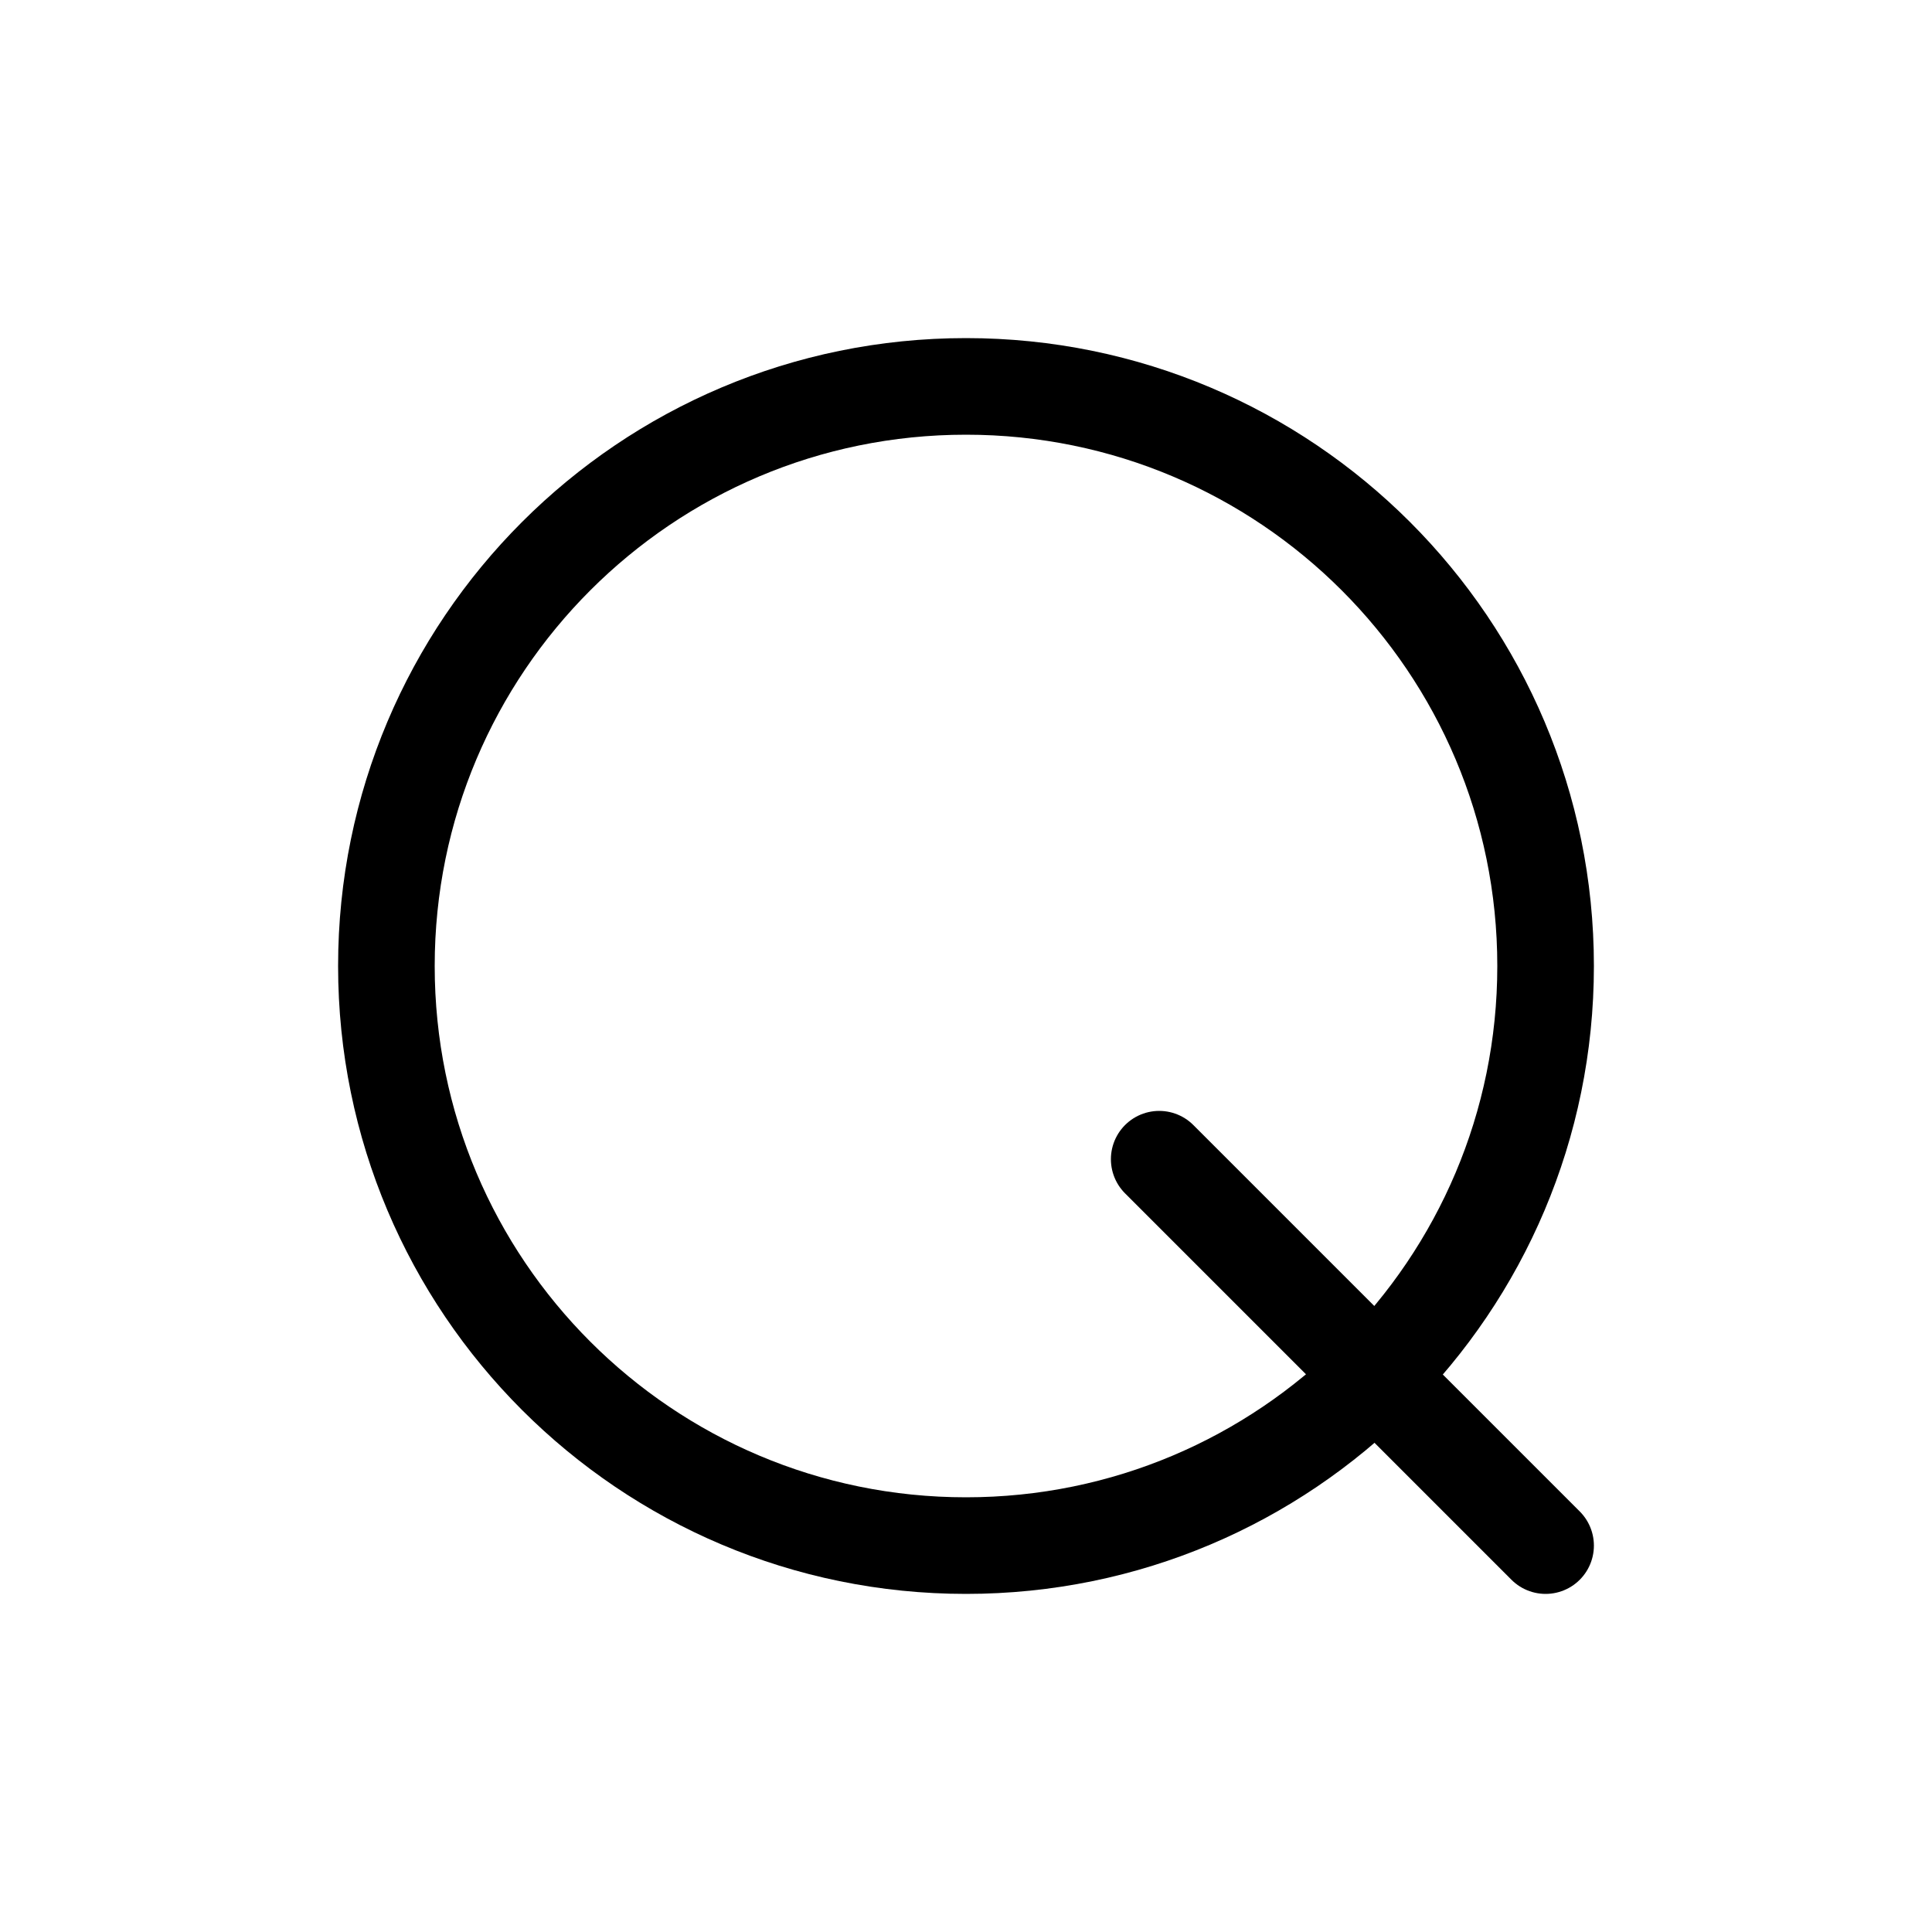
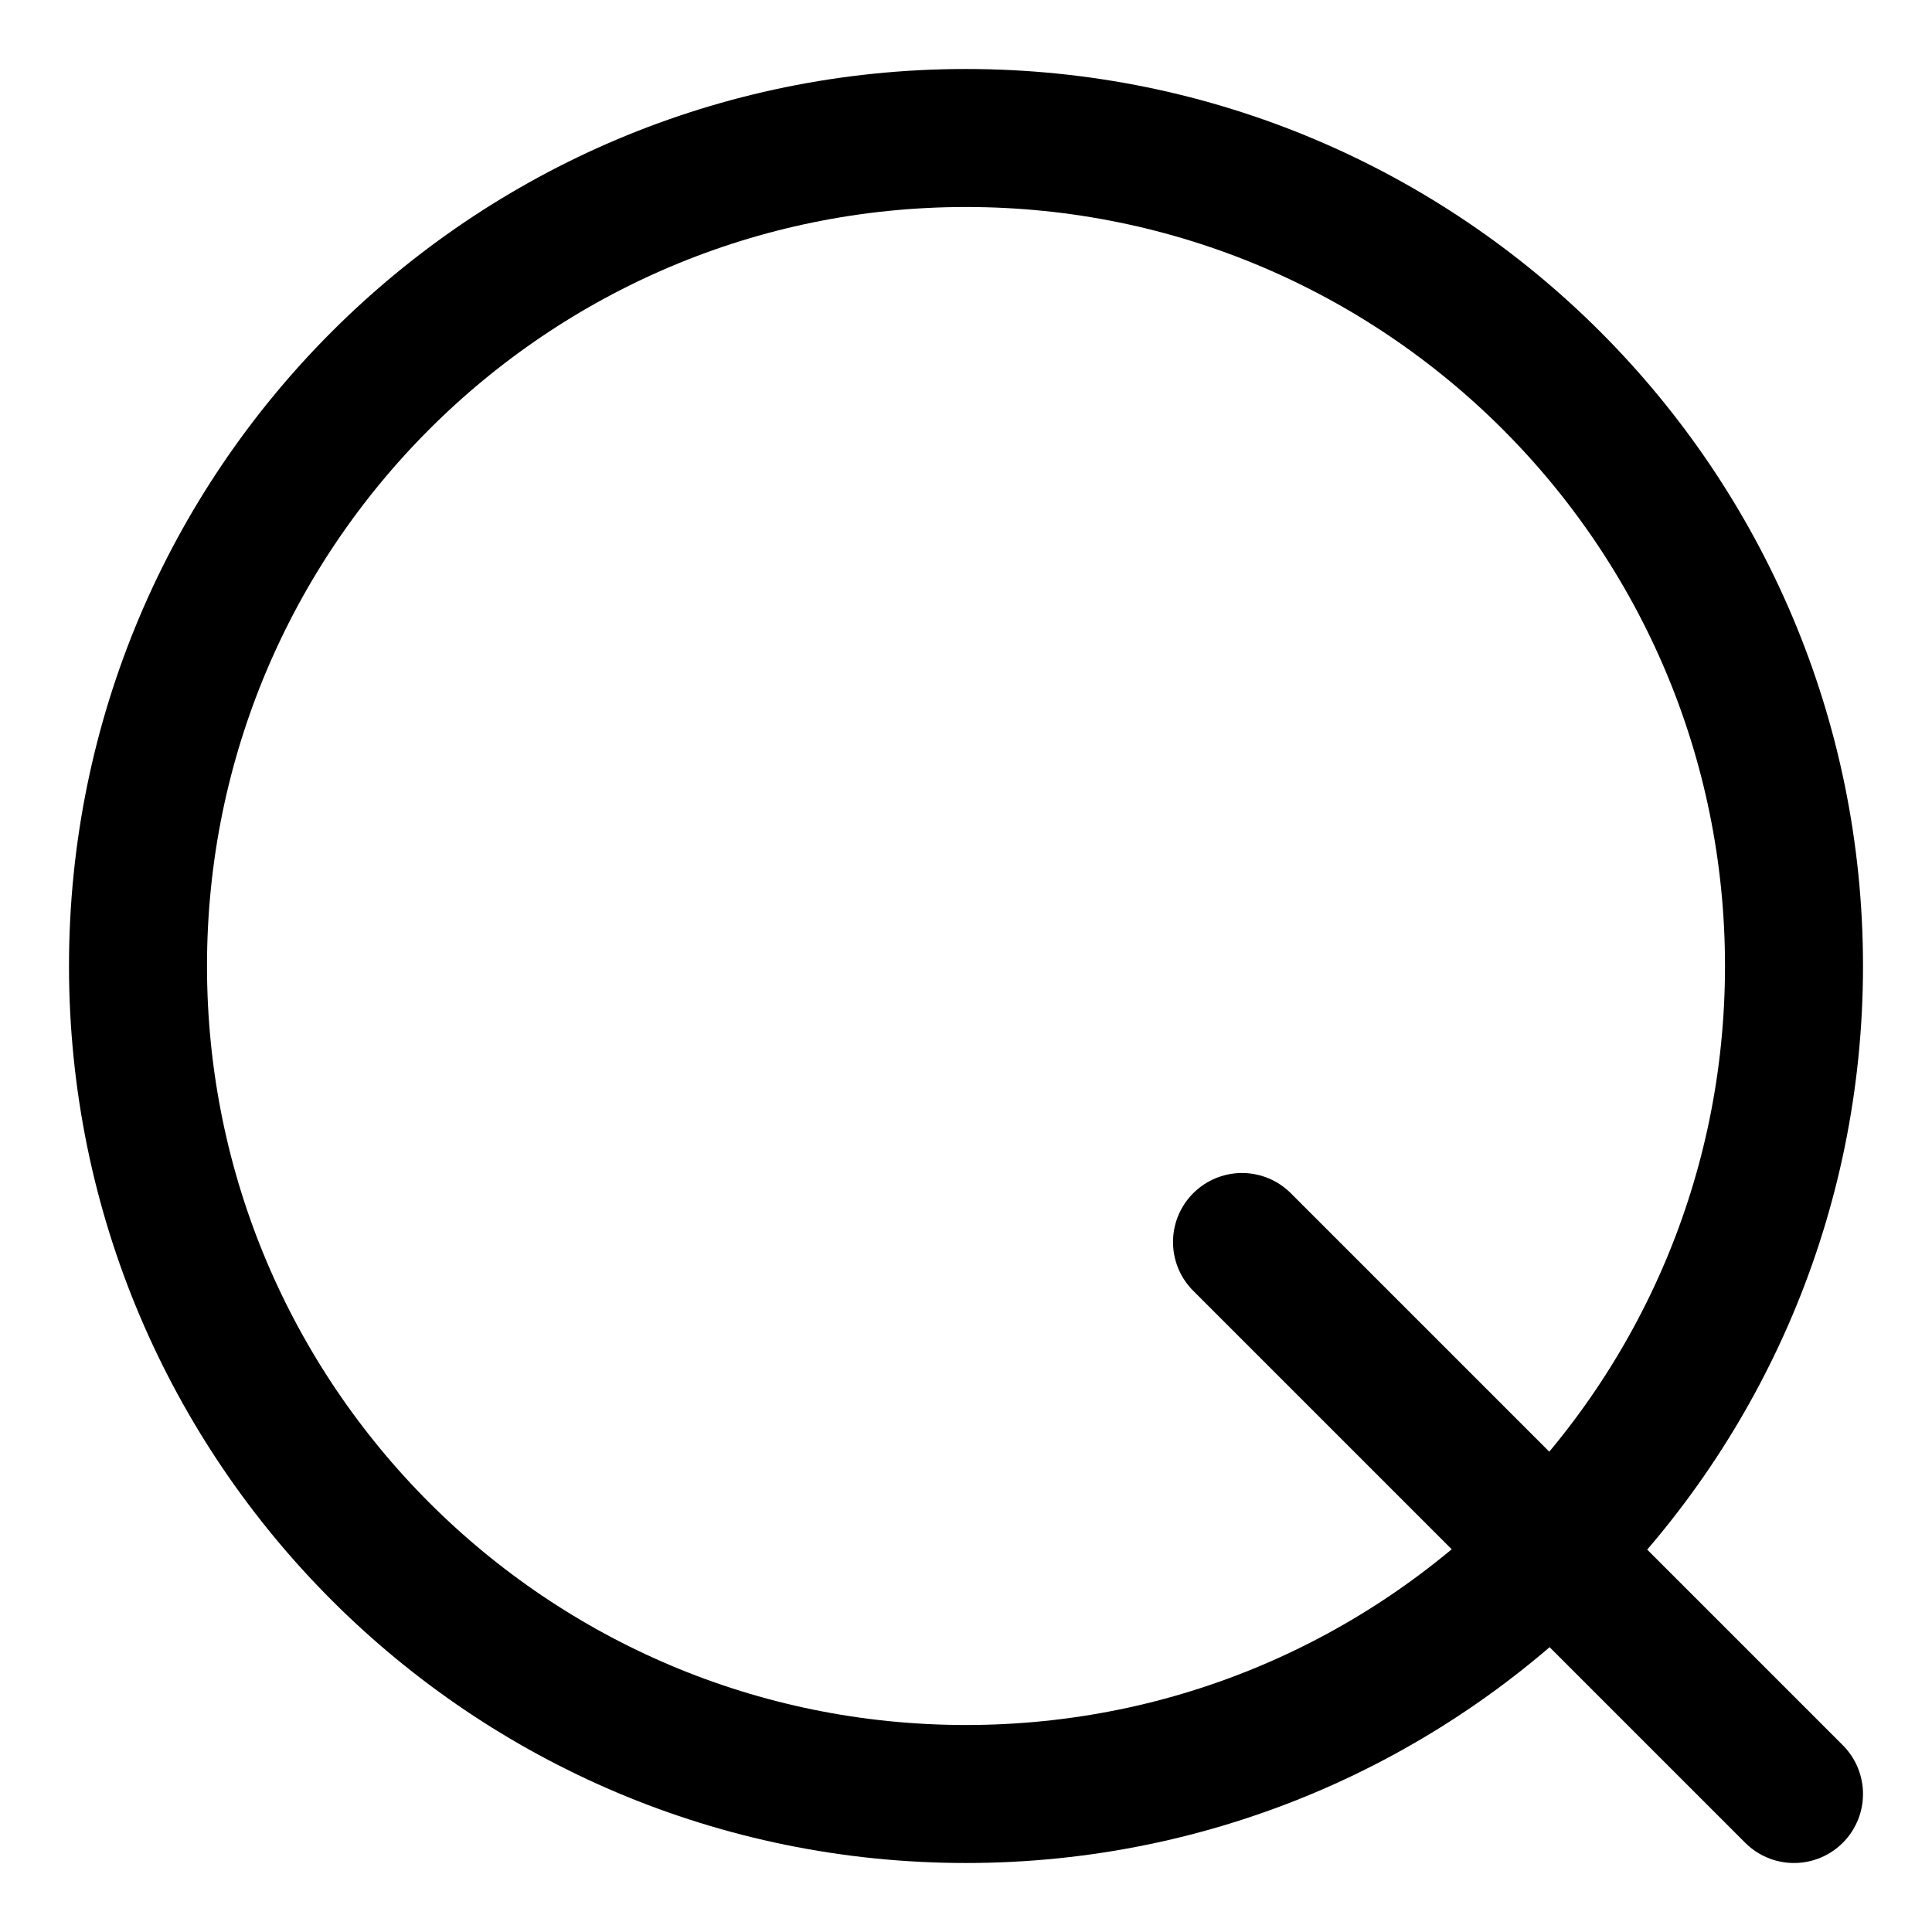
- <svg xmlns="http://www.w3.org/2000/svg" viewBox="0 0 100 100">
-   <rect width="100" height="100" fill="none" />
+ <svg xmlns="http://www.w3.org/2000/svg" viewBox="15 15 70 70">
  <circle cx="50" cy="50" r="30" fill="none" stroke="#000000" stroke-width="5" />
  <line x1="60" y1="60" x2="80" y2="80" stroke="#000000" stroke-width="5" stroke-linecap="round" />
</svg>
